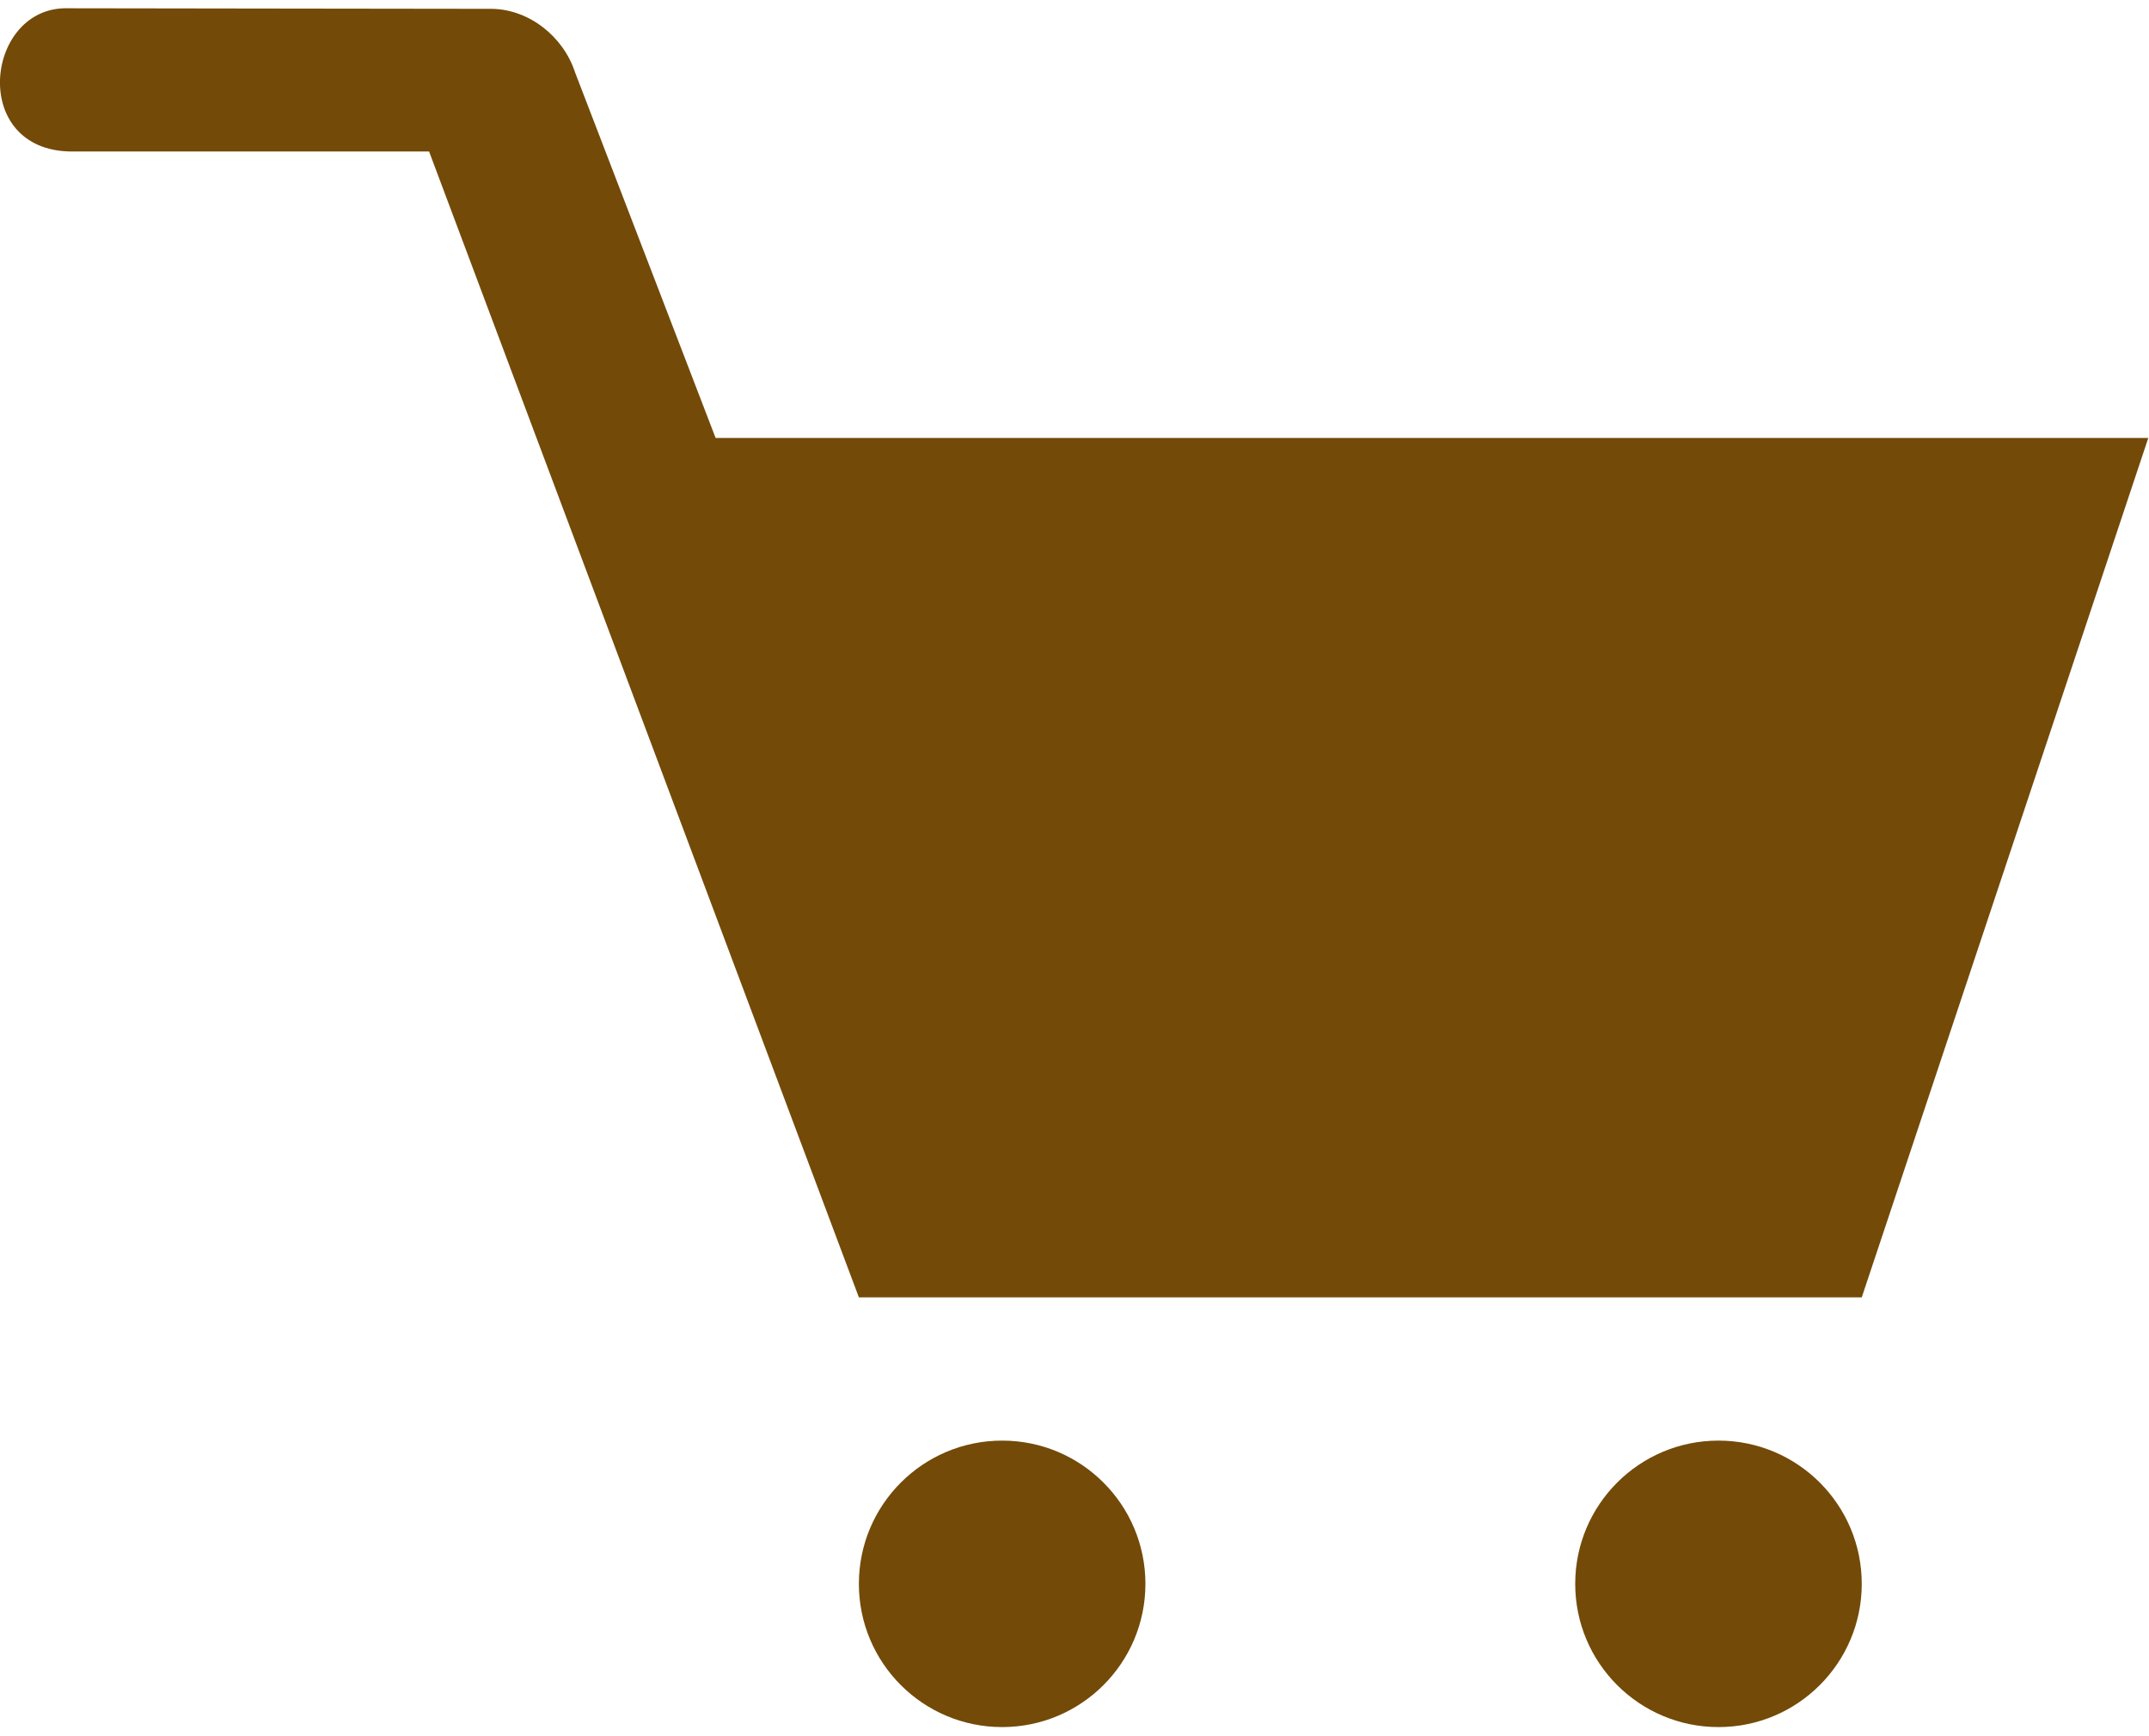
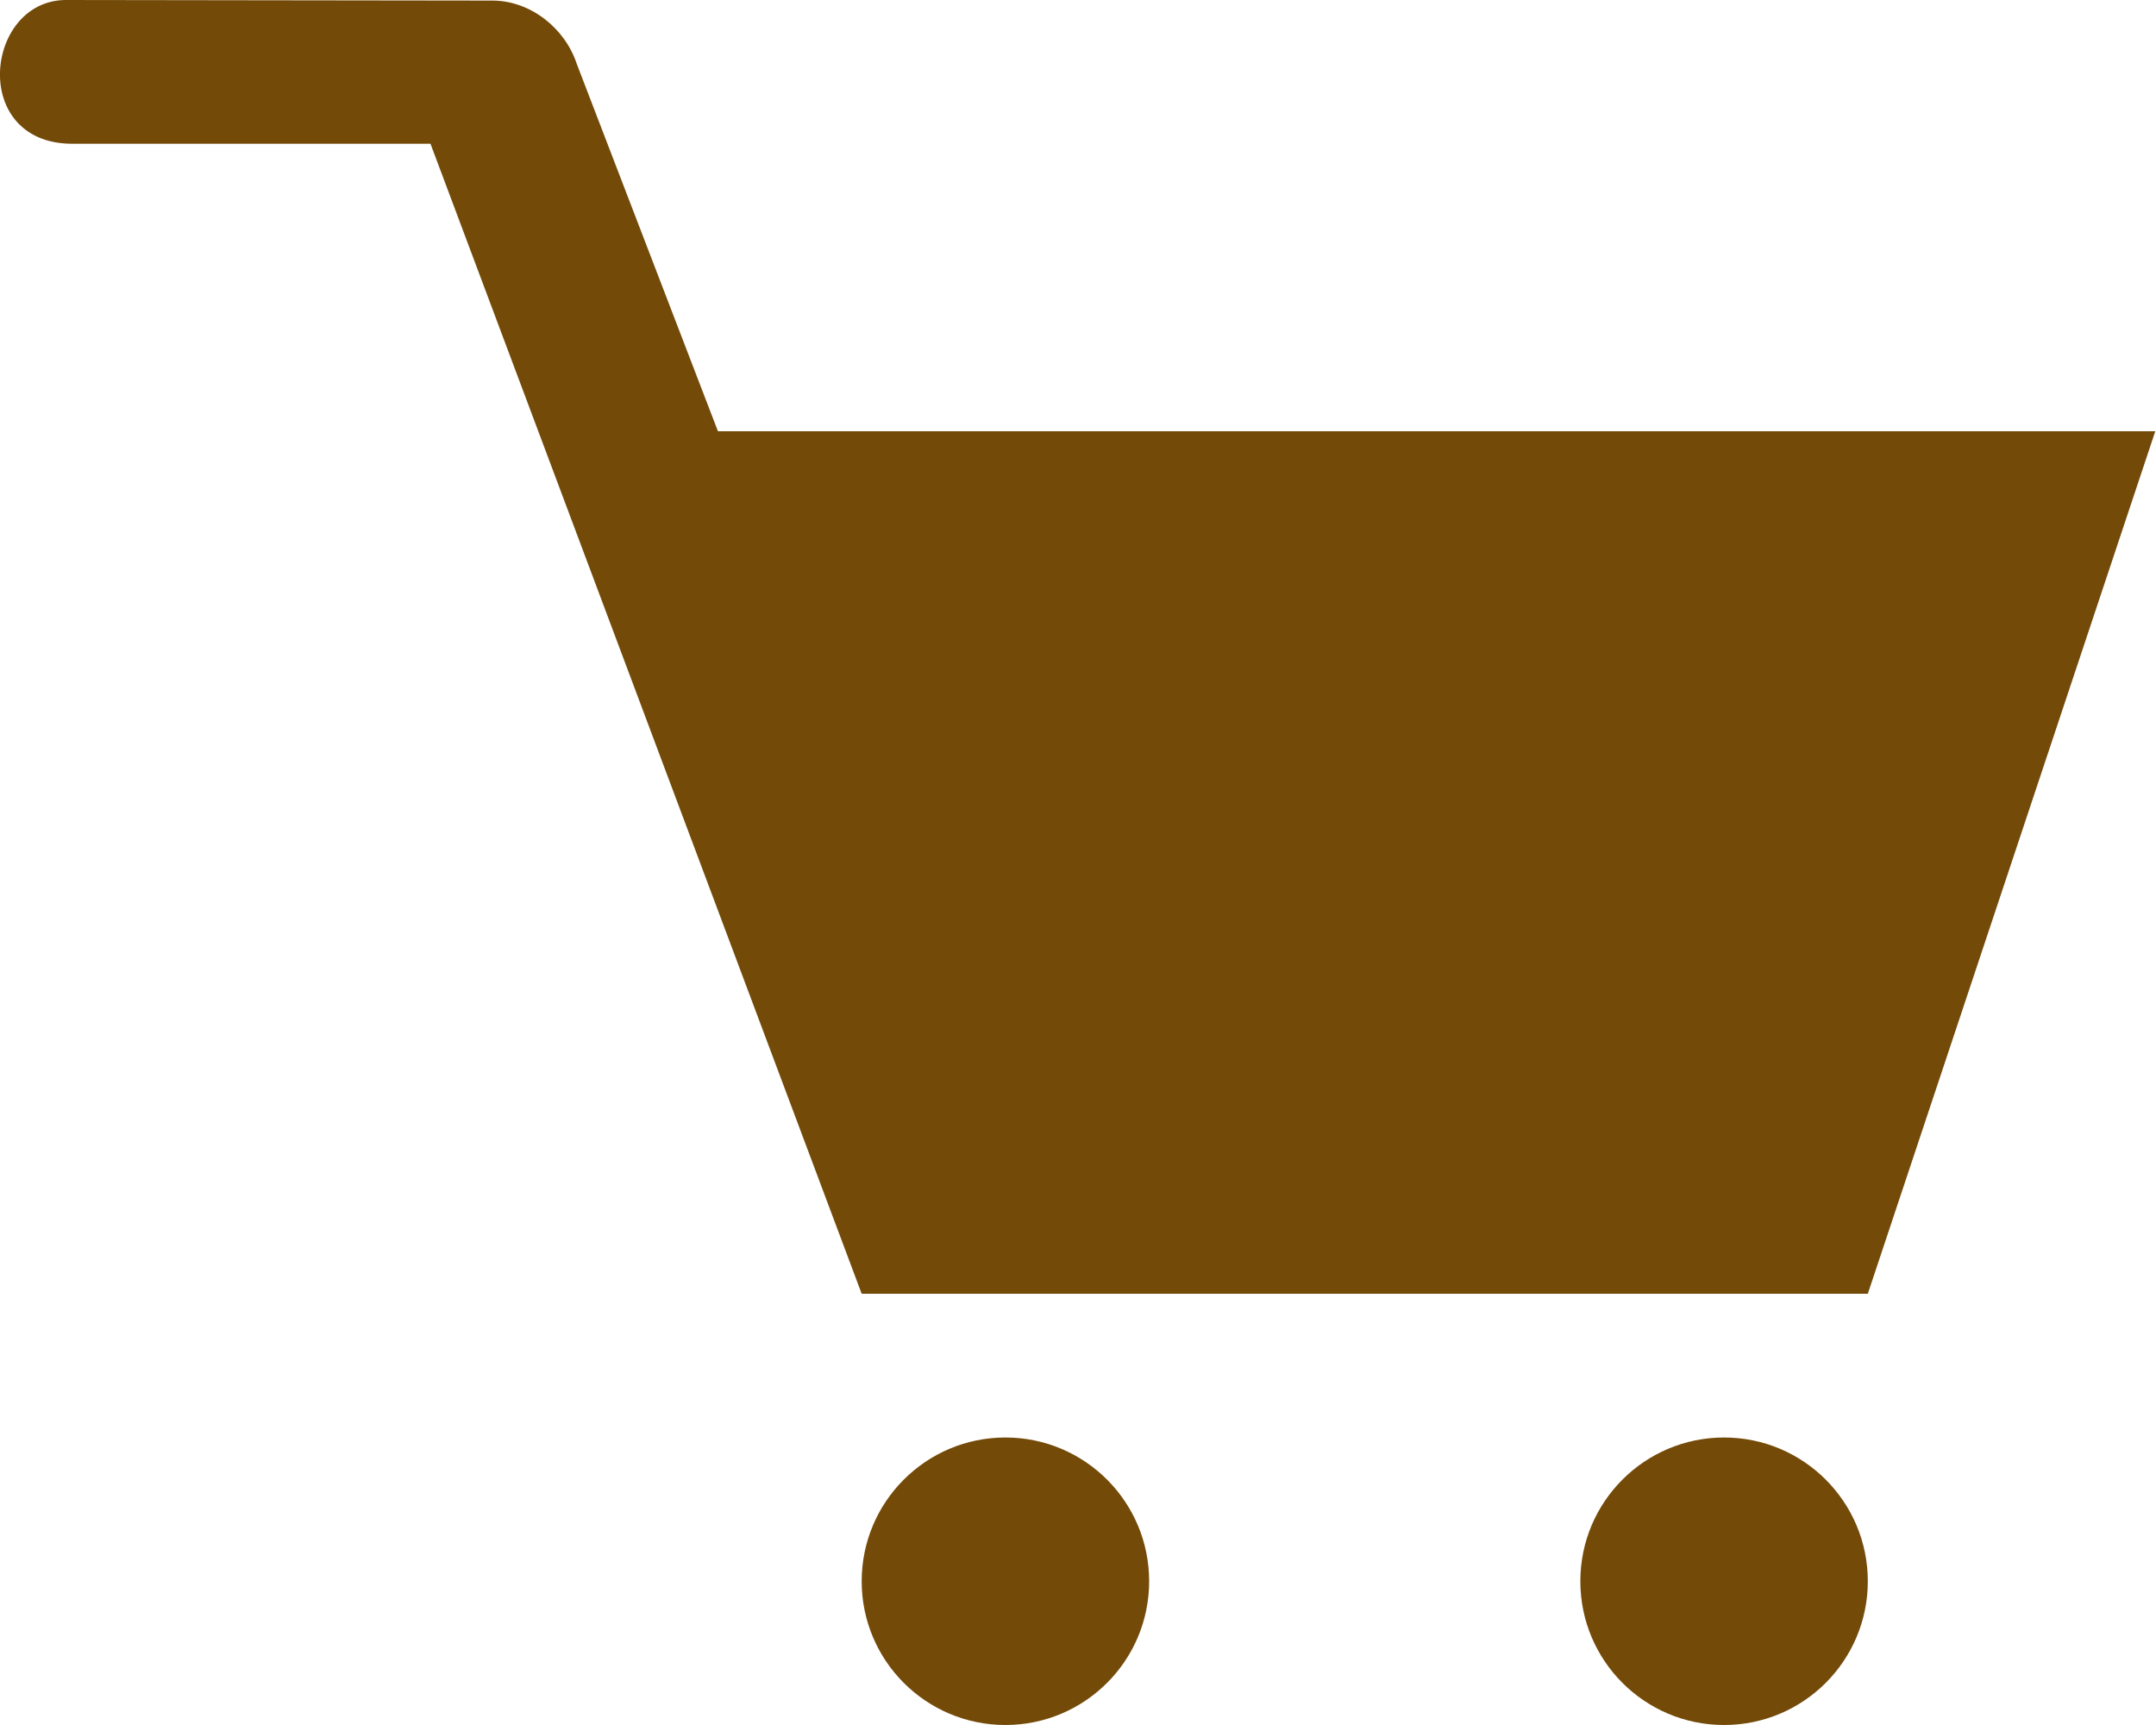
- <svg xmlns="http://www.w3.org/2000/svg" width="26" height="21" version="1.1" viewBox="0 0 15 12">
+ <svg xmlns="http://www.w3.org/2000/svg" width="30" height="24" version="1.1" viewBox="0 0 15 12">
  <g transform="translate(-61.001 -93)">
    <path fill="#734a08ff" d="m61.451 93c-0.556 0.012-0.659 0.992 0.045 1h2.5l3 8h7l2-6h-10l-0.982-2.555c-0.081-0.246-0.317-0.437-0.58-0.441-0.955-5e-5 -2.28-0.004-2.982-0.004zm6.545 10a1 1 0 0 0-1 1 1 1 0 0 0 1 1 1 1 0 0 0 1-1 1 1 0 0 0-1-1zm5 0a1 1 0 0 0-1 1 1 1 0 0 0 1 1 1 1 0 0 0 1-1 1 1 0 0 0-1-1z" />
  </g>
</svg>
